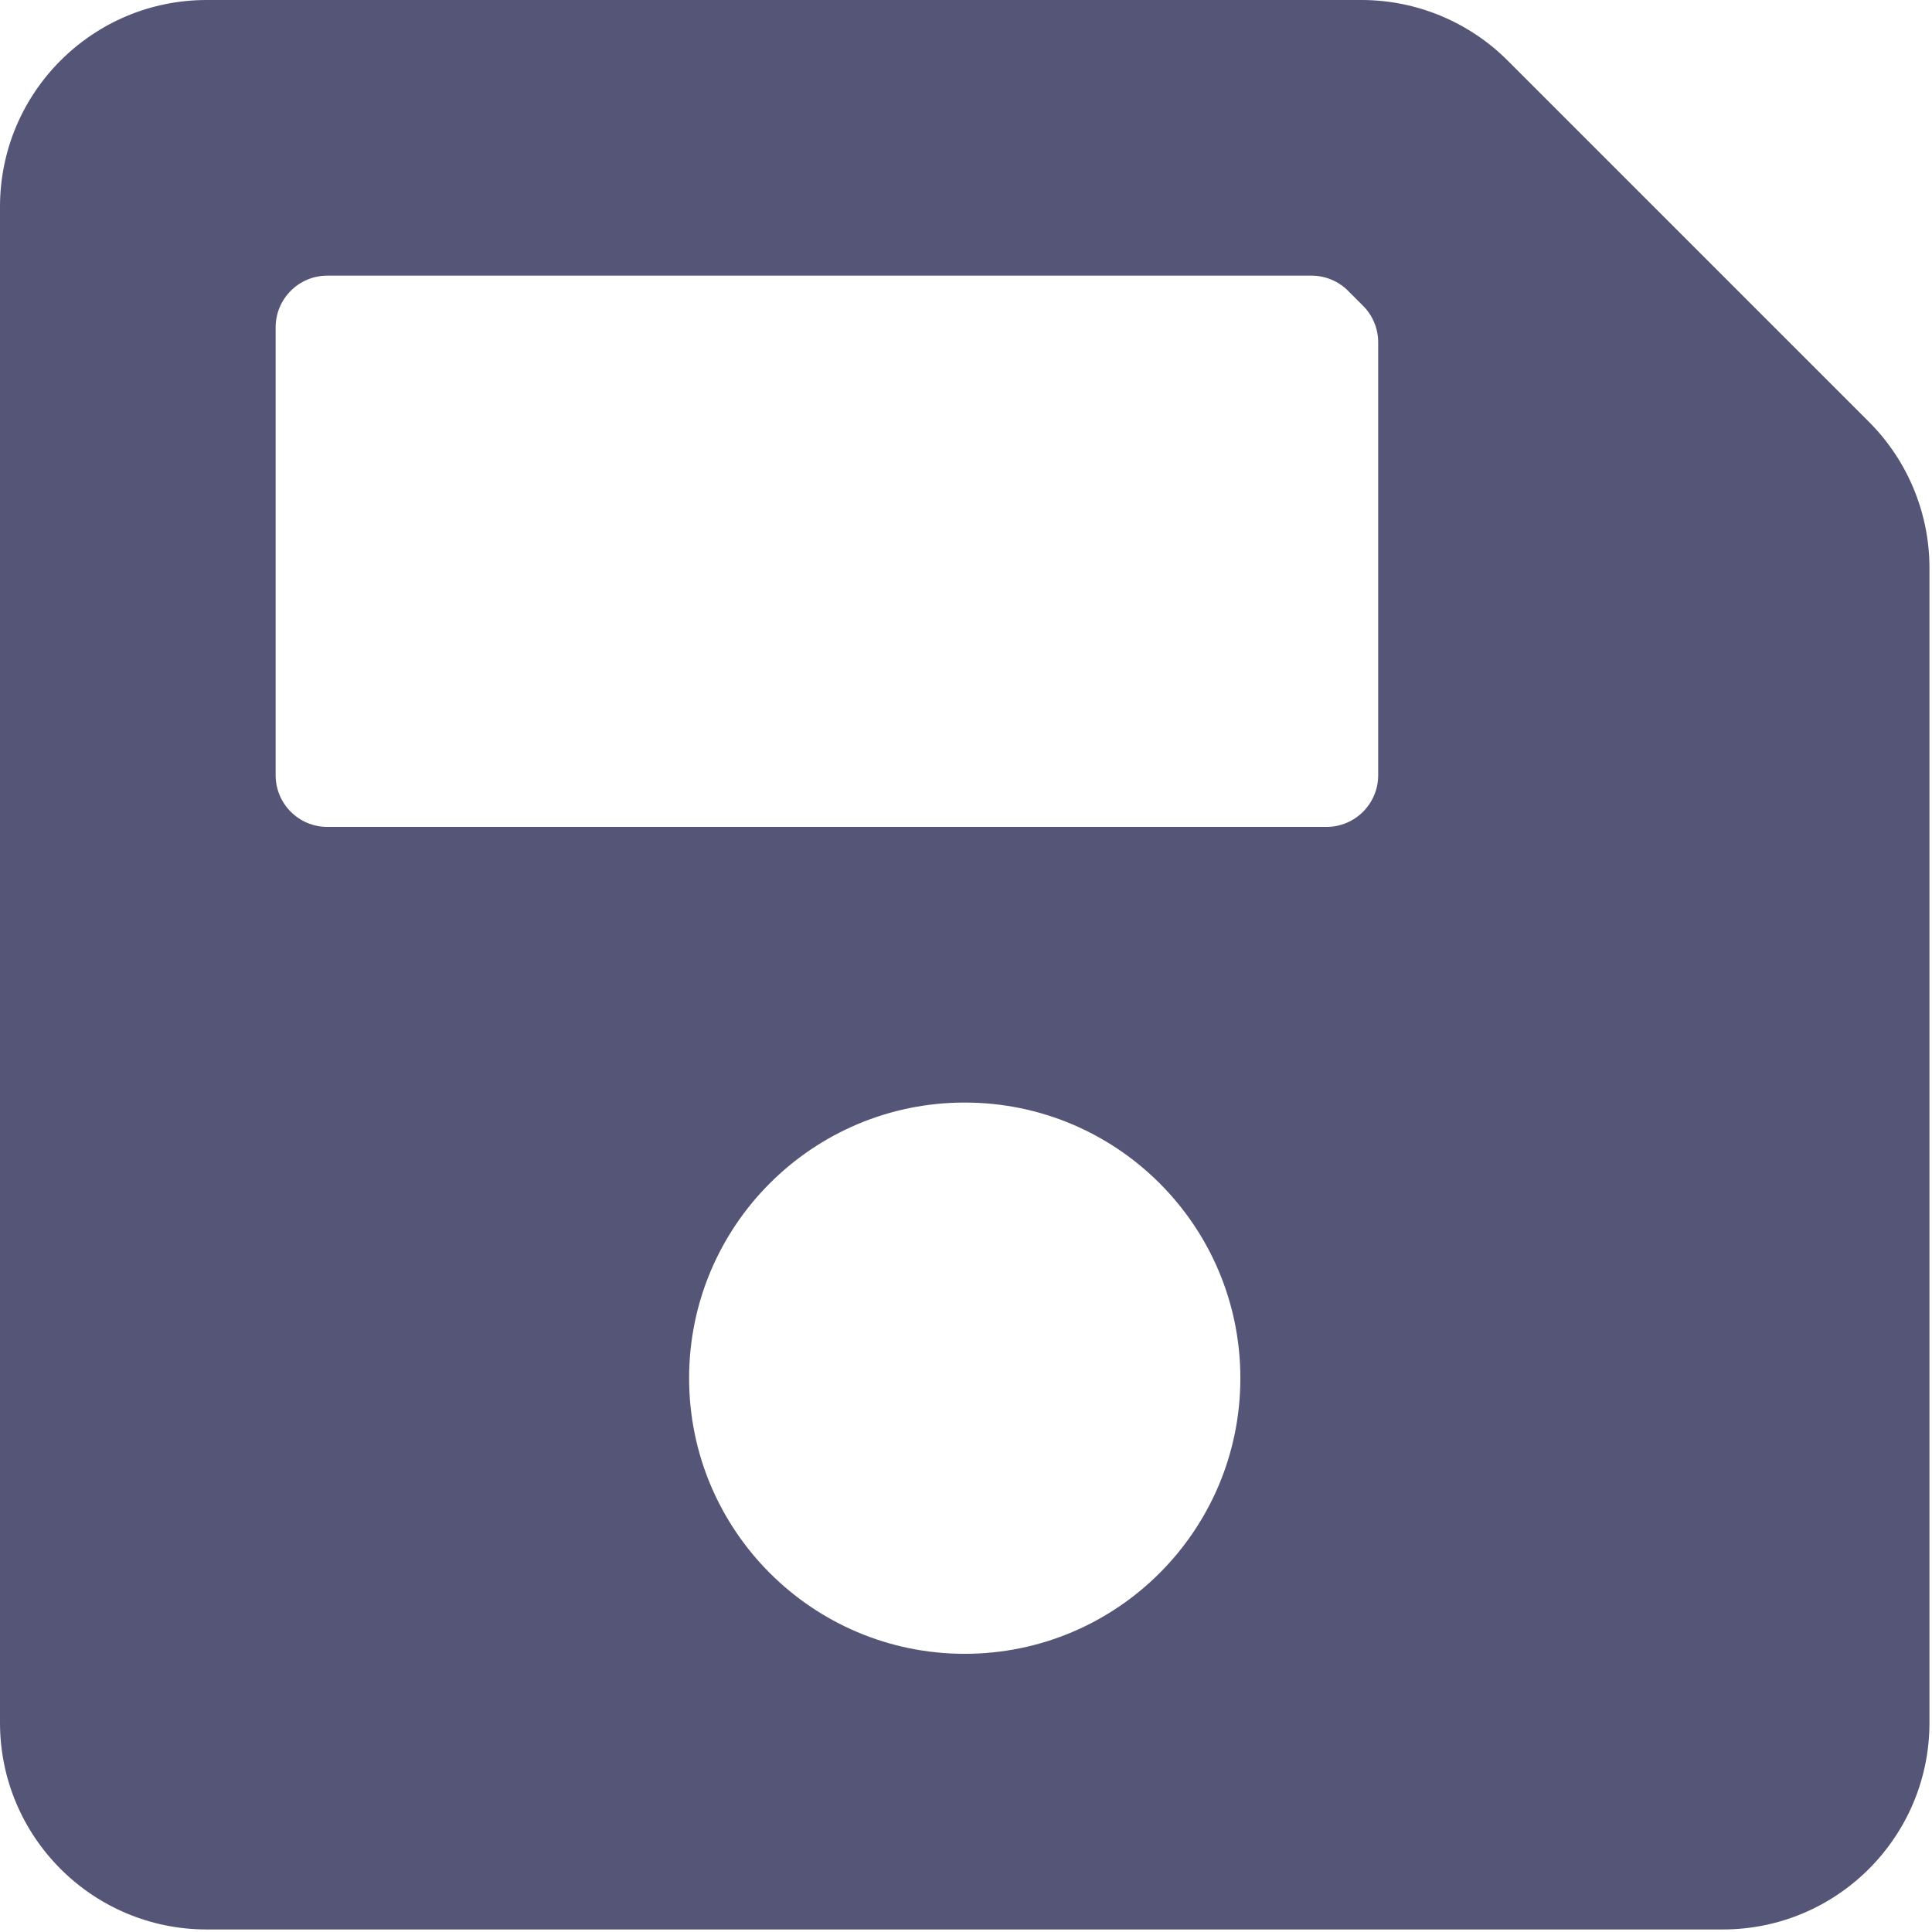
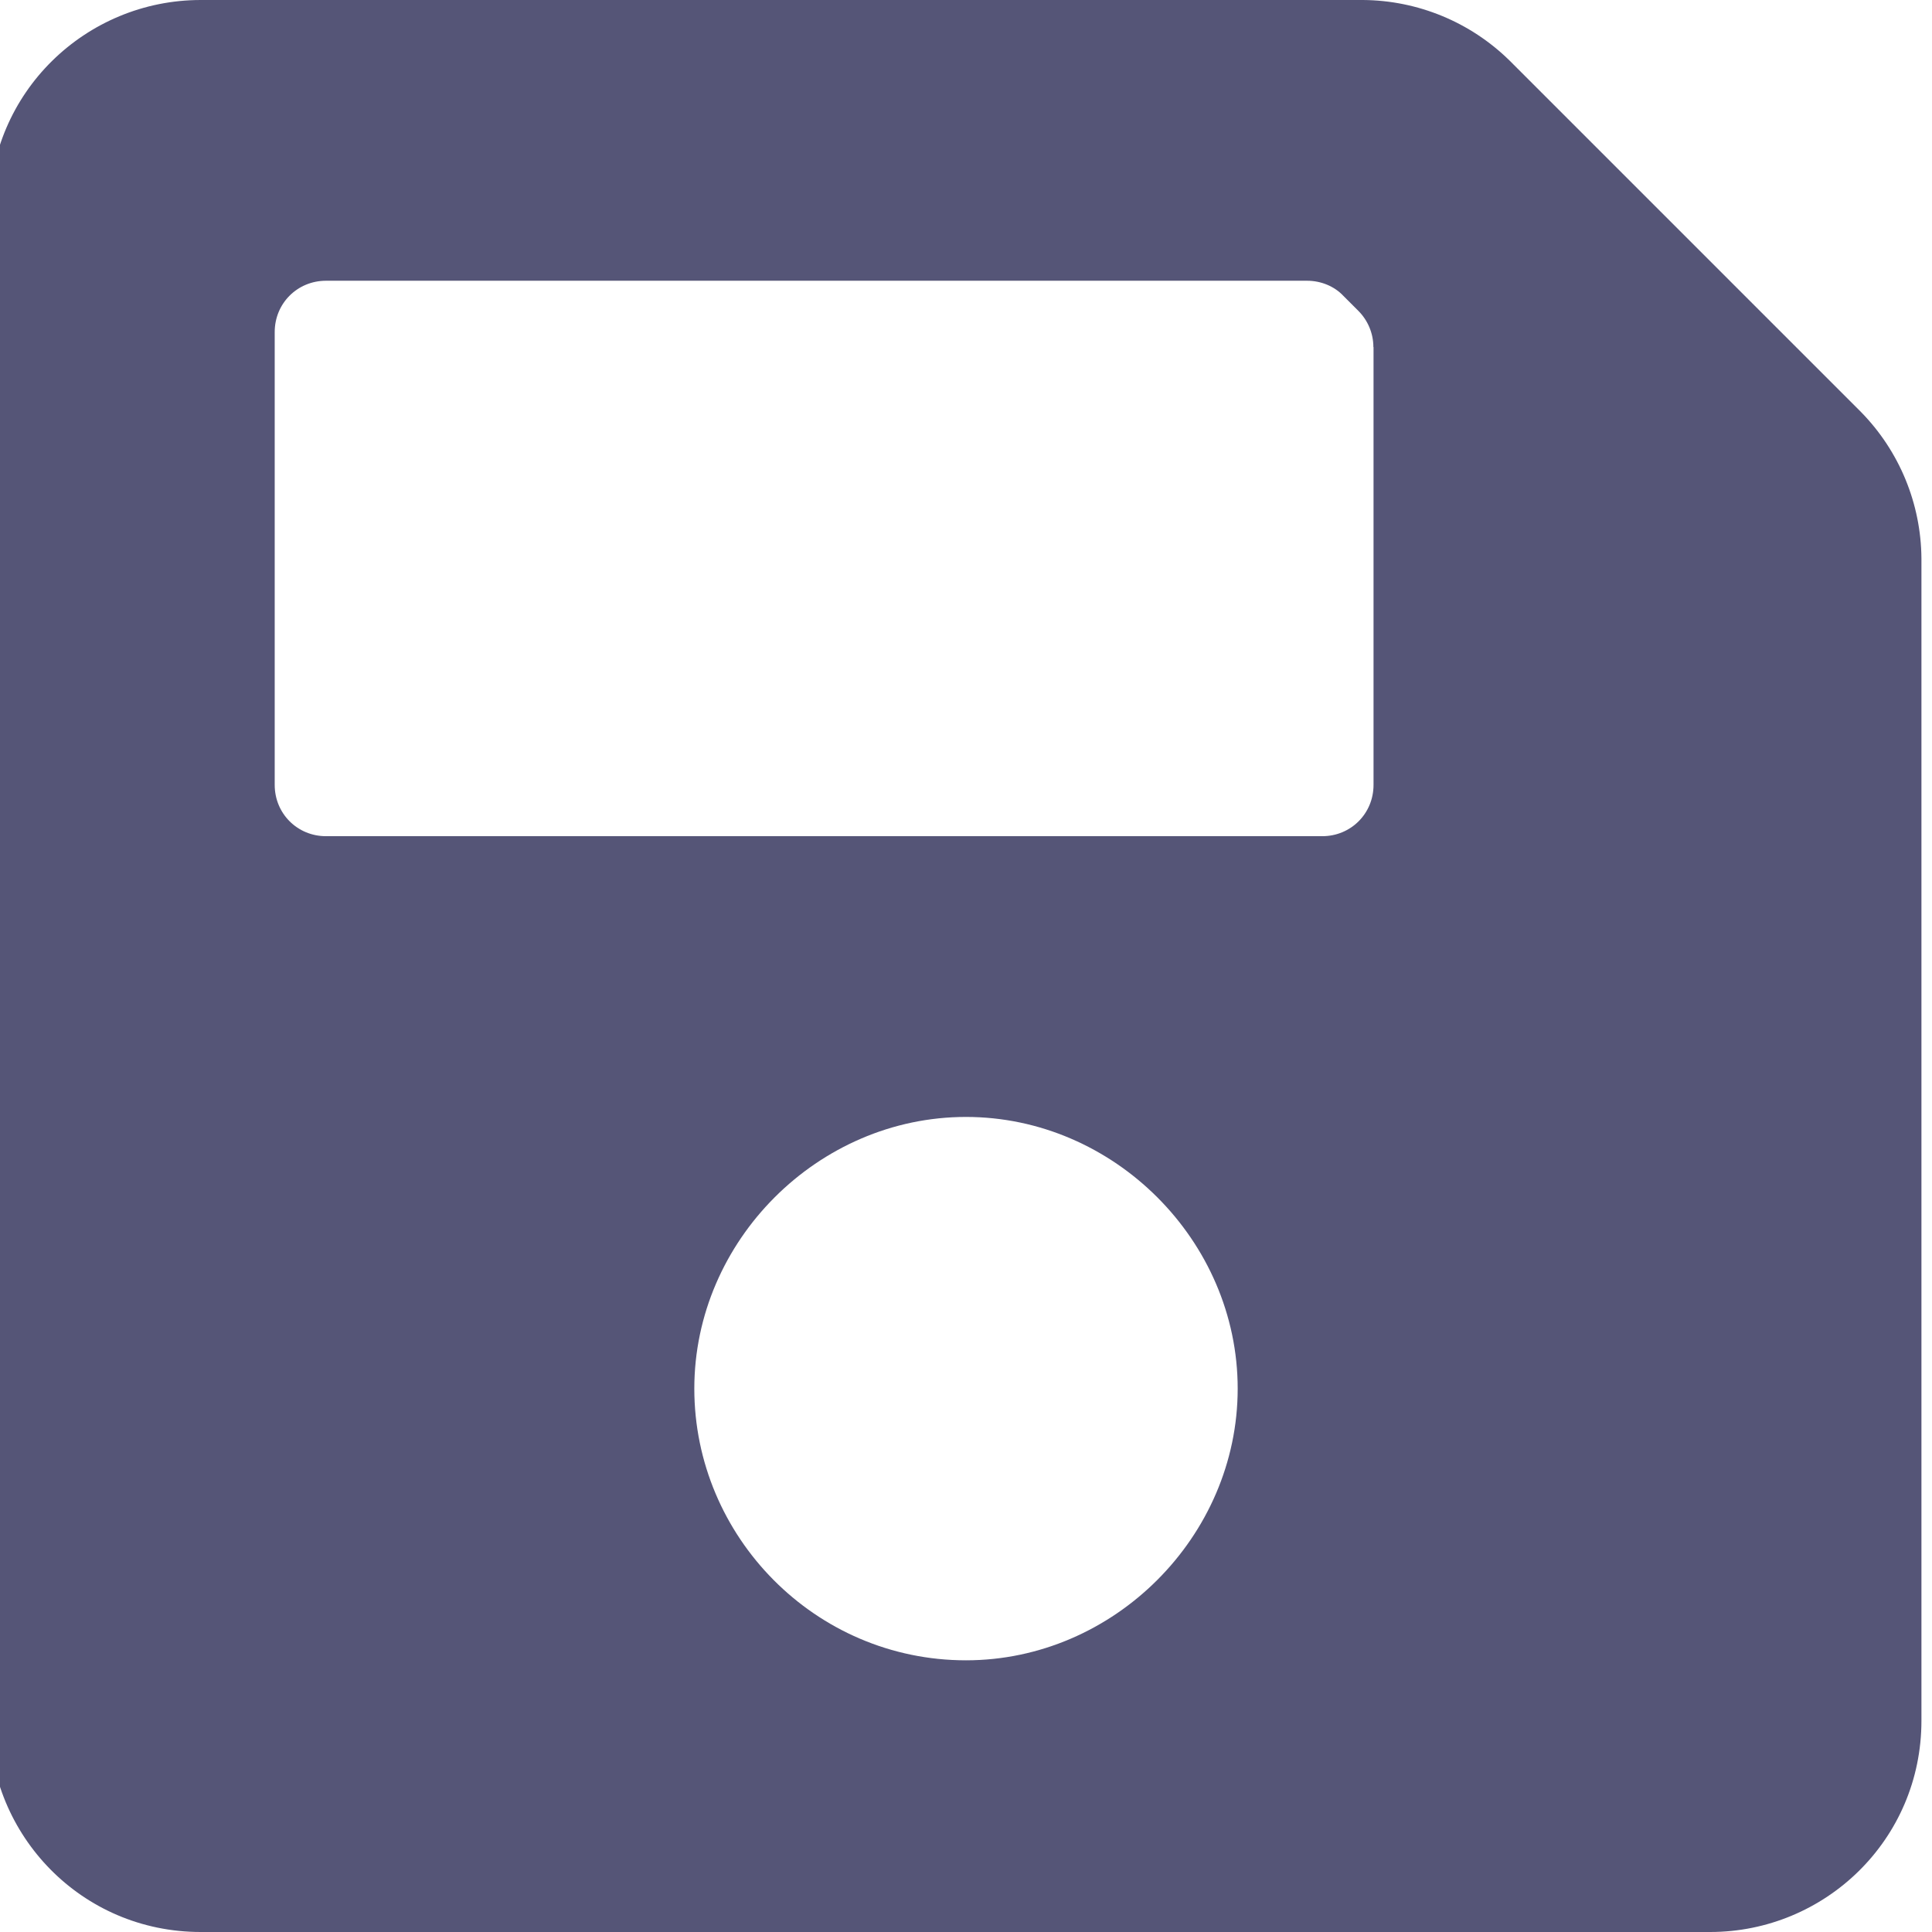
<svg xmlns="http://www.w3.org/2000/svg" version="1.1" viewBox="0 0 128 128">
  <style type="text/css">.Back{fill:#555577;}</style>
-   <path class="Back" d="m123.82 27.946-23.935-23.935a13.696 13.696 0 0 0-9.685-4.011h-76.504c-7.564 0-13.696 6.132-13.696 13.696v100.44c0 7.564 6.132 13.696 13.696 13.696h100.44c7.564 0 13.696-6.132 13.696-13.696v-76.504a13.696 13.696 0 0 0-4.011-9.685zm-59.904 81.623c-10.085 0-18.261-8.176-18.261-18.261 0-10.085 8.176-18.261 18.261-18.261s18.261 8.176 18.261 18.261c0 10.085-8.176 18.261-18.261 18.261zm27.392-86.89v28.682c0 1.891-1.533 3.424-3.424 3.424h-66.198c-1.891 0-3.424-1.533-3.424-3.424v-29.675c0-1.891 1.533-3.424 3.424-3.424h65.205c0.908 0 1.779 0.361 2.421 1.003l0.993 0.993a3.423 3.423 0 0 1 1.003 2.421z" />
+   <path class="Back" d="m124 28-24-24a14 14 0 0 0-9.7-4h-77c-7.6 0-14 6.1-14 14v100c0 7.6 6.1 14 14 14h100c7.6 0 14-6.1 14-14v-77a14 14 0 0 0-4-9.7zm-60 82c-10 0-18-8.2-18-18s8.2-18 18-18 18 8.2 18 18-8.2 18-18 18zm27-87v29c0 1.9-1.5 3.4-3.4 3.4h-66c-1.9 0-3.4-1.5-3.4-3.4v-30c0-1.9 1.5-3.4 3.4-3.4h65c0.91 0 1.8 0.36 2.4 1l0.99 0.99a3.4 3.4 0 0 1 1 2.4z" />
</svg>
